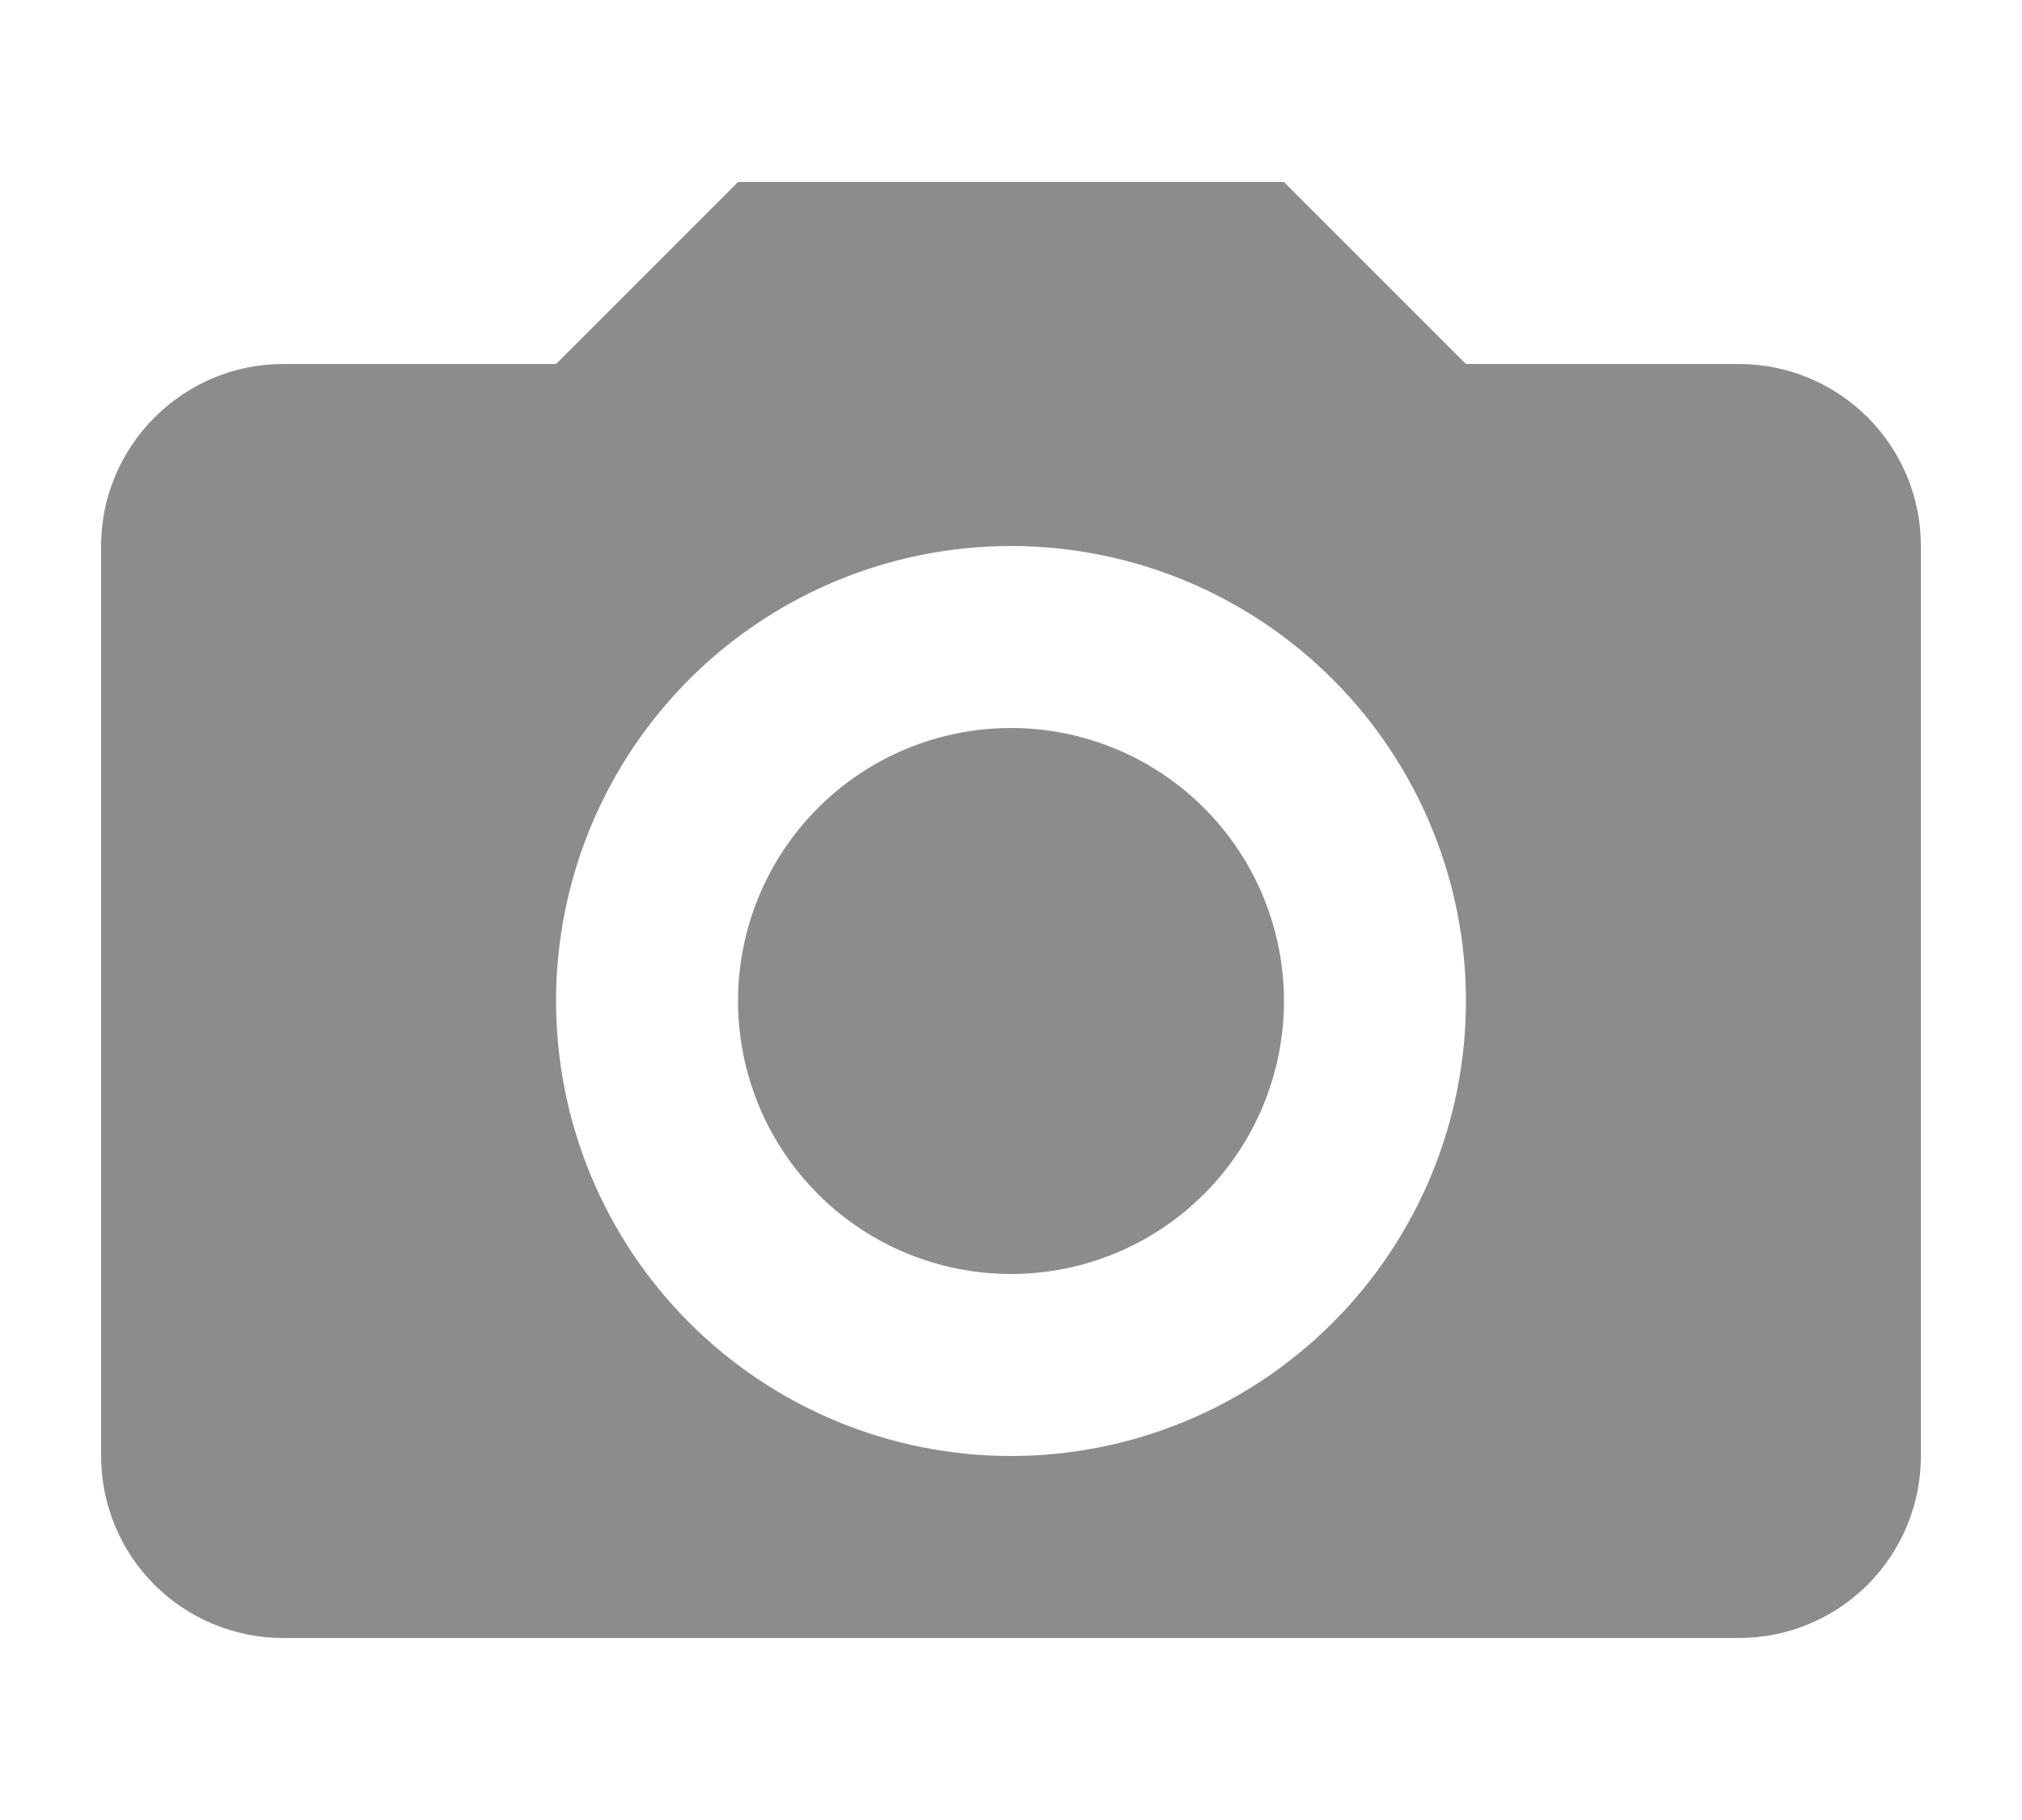
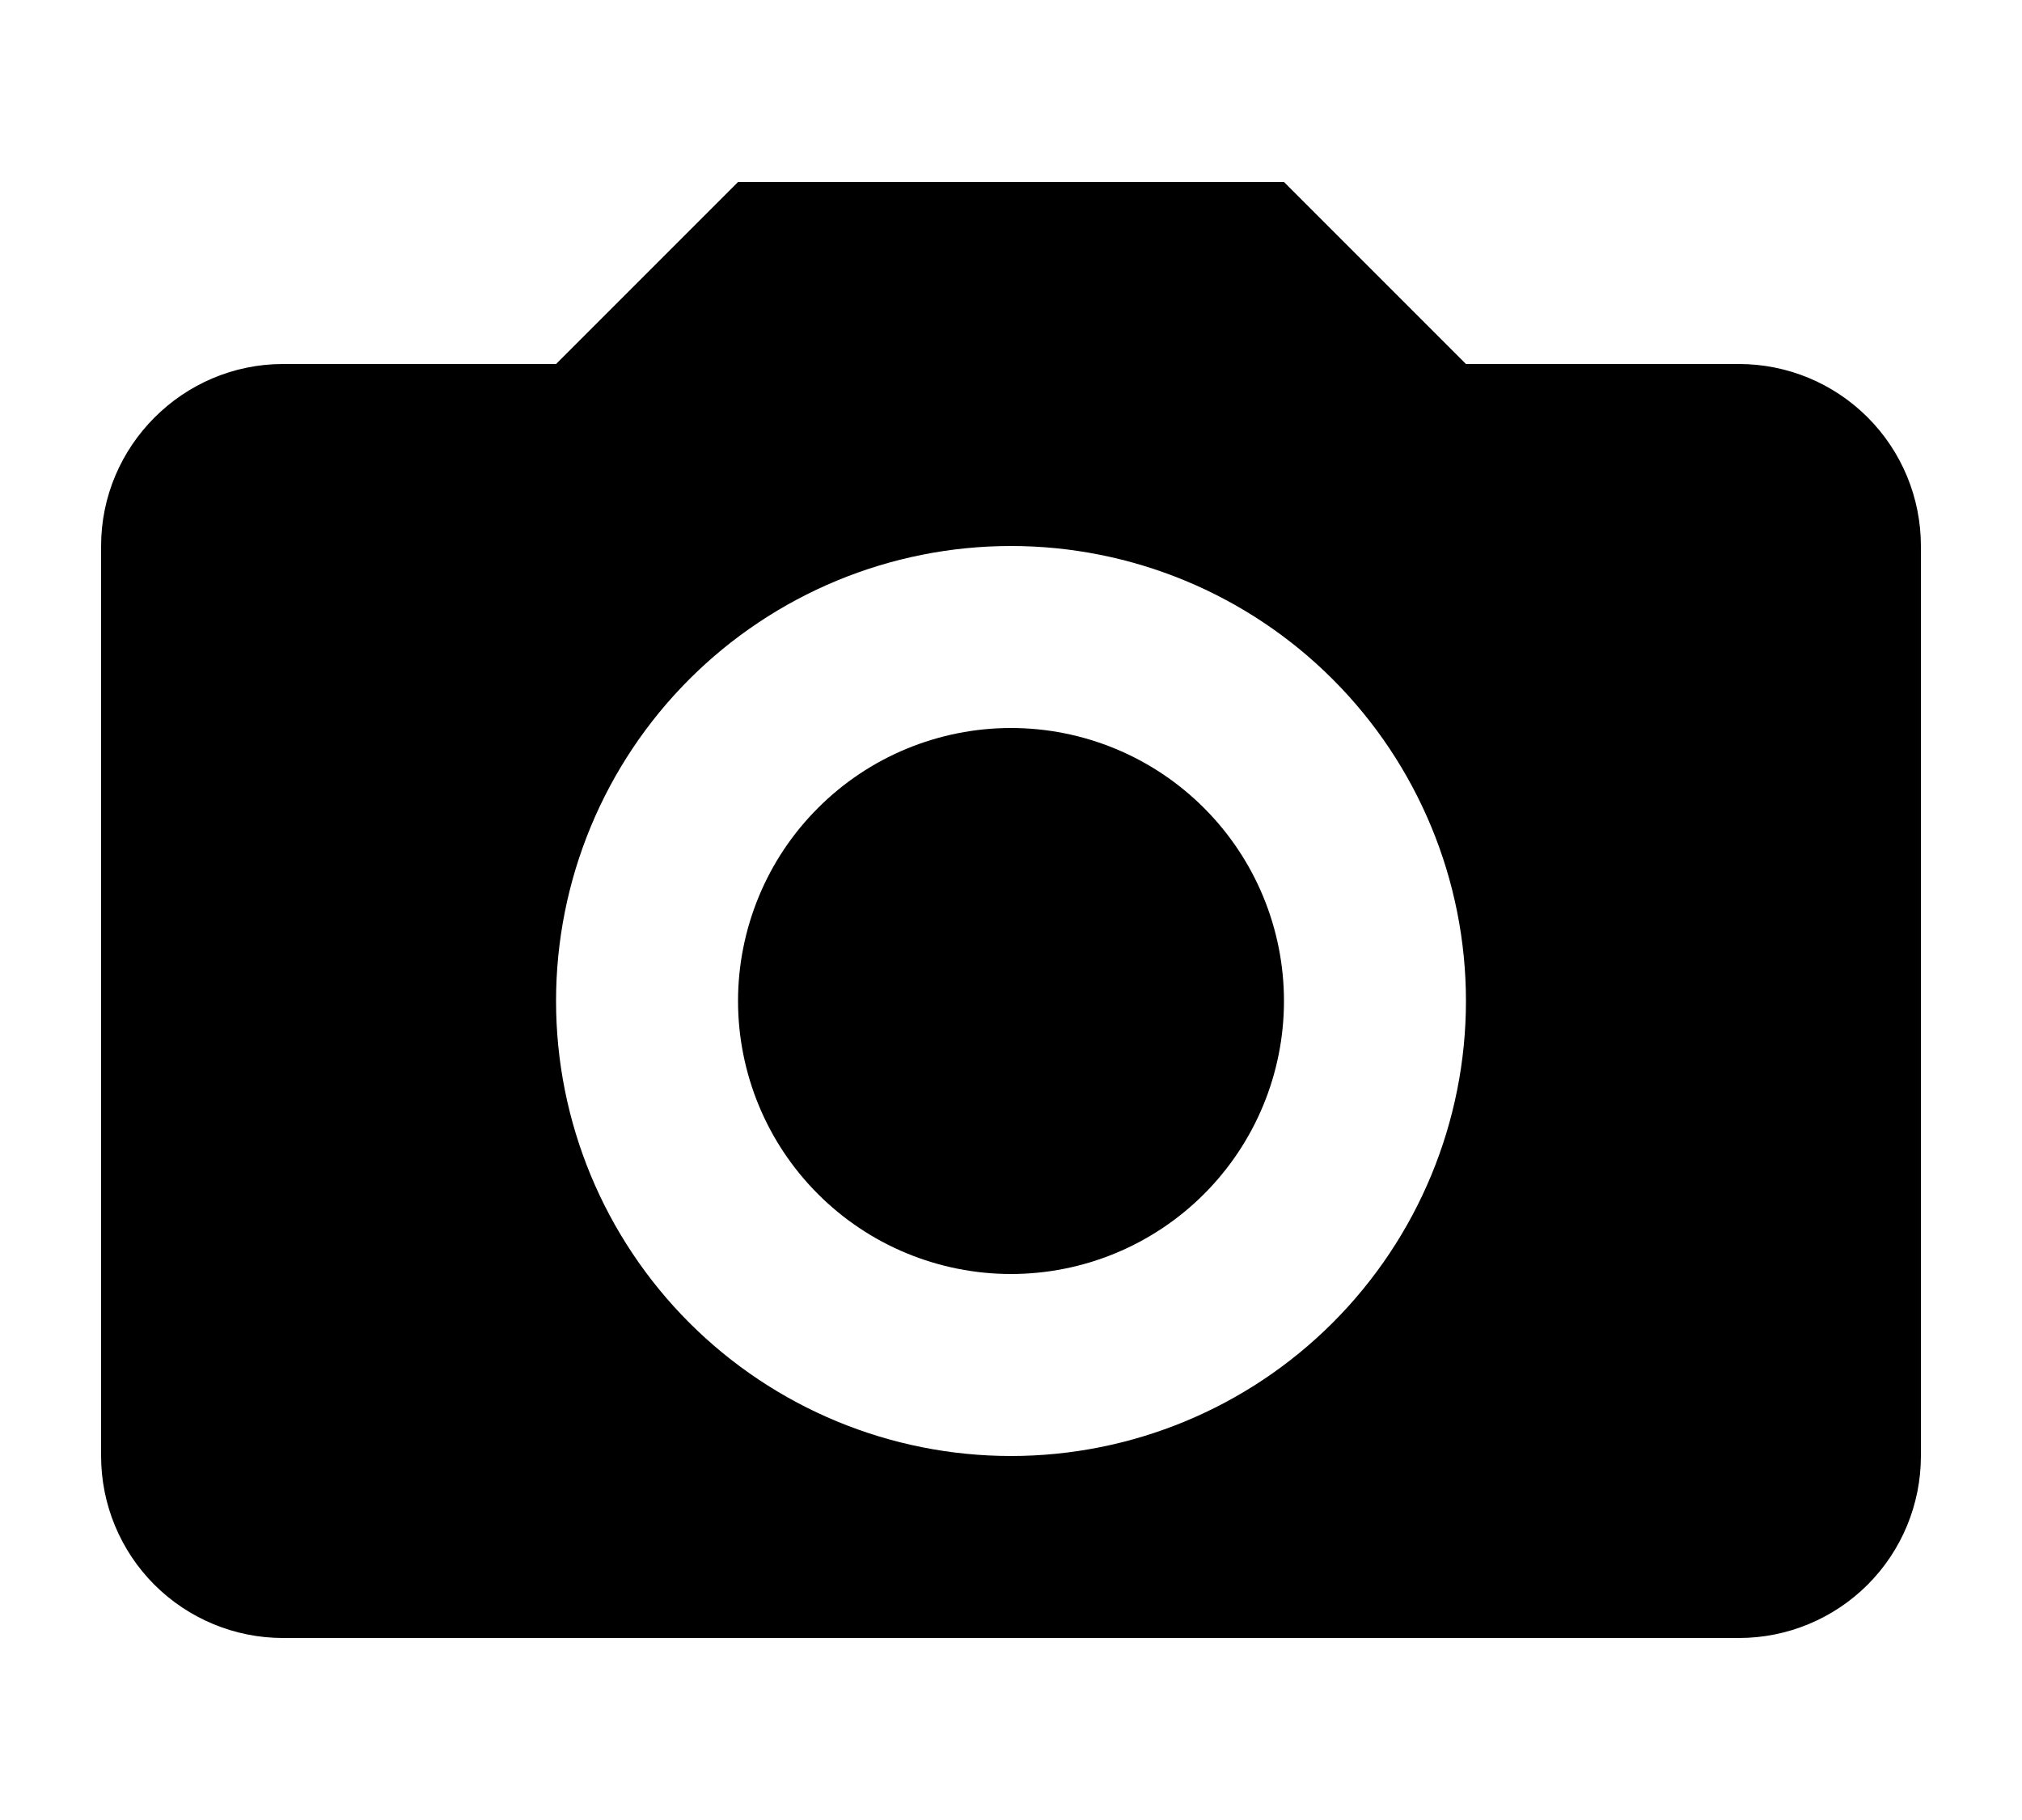
<svg xmlns="http://www.w3.org/2000/svg" width="40" height="36" viewBox="0 0 40 36" fill="none">
-   <path d="M2 10.8C2 8.82 3.62 7.2 5.6 7.2H11L14.6 3.6H25.4L29 7.2H34.4C35.355 7.2 36.27 7.579 36.946 8.255C37.621 8.93 38 9.845 38 10.8V28.8C38 29.755 37.621 30.671 36.946 31.346C36.27 32.021 35.355 32.4 34.4 32.4H5.6C4.645 32.4 3.73 32.021 3.054 31.346C2.379 30.671 2 29.755 2 28.8V10.8ZM20 28.8C22.387 28.8 24.676 27.852 26.364 26.164C28.052 24.476 29 22.187 29 19.8C29 17.413 28.052 15.124 26.364 13.436C24.676 11.748 22.387 10.8 20 10.8C17.613 10.8 15.324 11.748 13.636 13.436C11.948 15.124 11 17.413 11 19.8C11 22.187 11.948 24.476 13.636 26.164C15.324 27.852 17.613 28.8 20 28.8ZM20 25.2C19.291 25.2 18.589 25.06 17.933 24.789C17.278 24.518 16.683 24.12 16.182 23.619C15.68 23.117 15.282 22.522 15.011 21.867C14.74 21.211 14.6 20.509 14.6 19.8C14.6 19.091 14.74 18.389 15.011 17.734C15.282 17.078 15.68 16.483 16.182 15.982C16.683 15.48 17.278 15.082 17.933 14.811C18.589 14.54 19.291 14.4 20 14.4C21.432 14.4 22.806 14.969 23.818 15.982C24.831 16.994 25.4 18.368 25.4 19.8C25.4 21.232 24.831 22.606 23.818 23.619C22.806 24.631 21.432 25.2 20 25.2Z" fill="#8C8C8C" />
+   <path d="M2 10.8C2 8.82 3.62 7.2 5.6 7.2H11L14.6 3.6H25.4L29 7.2H34.4C35.355 7.2 36.27 7.579 36.946 8.255C37.621 8.93 38 9.845 38 10.8V28.8C38 29.755 37.621 30.671 36.946 31.346C36.27 32.021 35.355 32.4 34.4 32.4H5.6C4.645 32.4 3.73 32.021 3.054 31.346C2.379 30.671 2 29.755 2 28.8V10.8ZM20 28.8C22.387 28.8 24.676 27.852 26.364 26.164C28.052 24.476 29 22.187 29 19.8C29 17.413 28.052 15.124 26.364 13.436C24.676 11.748 22.387 10.8 20 10.8C17.613 10.8 15.324 11.748 13.636 13.436C11.948 15.124 11 17.413 11 19.8C11 22.187 11.948 24.476 13.636 26.164C15.324 27.852 17.613 28.8 20 28.8ZM20 25.2C19.291 25.2 18.589 25.06 17.933 24.789C17.278 24.518 16.683 24.12 16.182 23.619C15.68 23.117 15.282 22.522 15.011 21.867C14.74 21.211 14.6 20.509 14.6 19.8C14.6 19.091 14.74 18.389 15.011 17.734C15.282 17.078 15.68 16.483 16.182 15.982C16.683 15.48 17.278 15.082 17.933 14.811C18.589 14.54 19.291 14.4 20 14.4C21.432 14.4 22.806 14.969 23.818 15.982C24.831 16.994 25.4 18.368 25.4 19.8C25.4 21.232 24.831 22.606 23.818 23.619C22.806 24.631 21.432 25.2 20 25.2Z" fill="currentColor" />
</svg>
